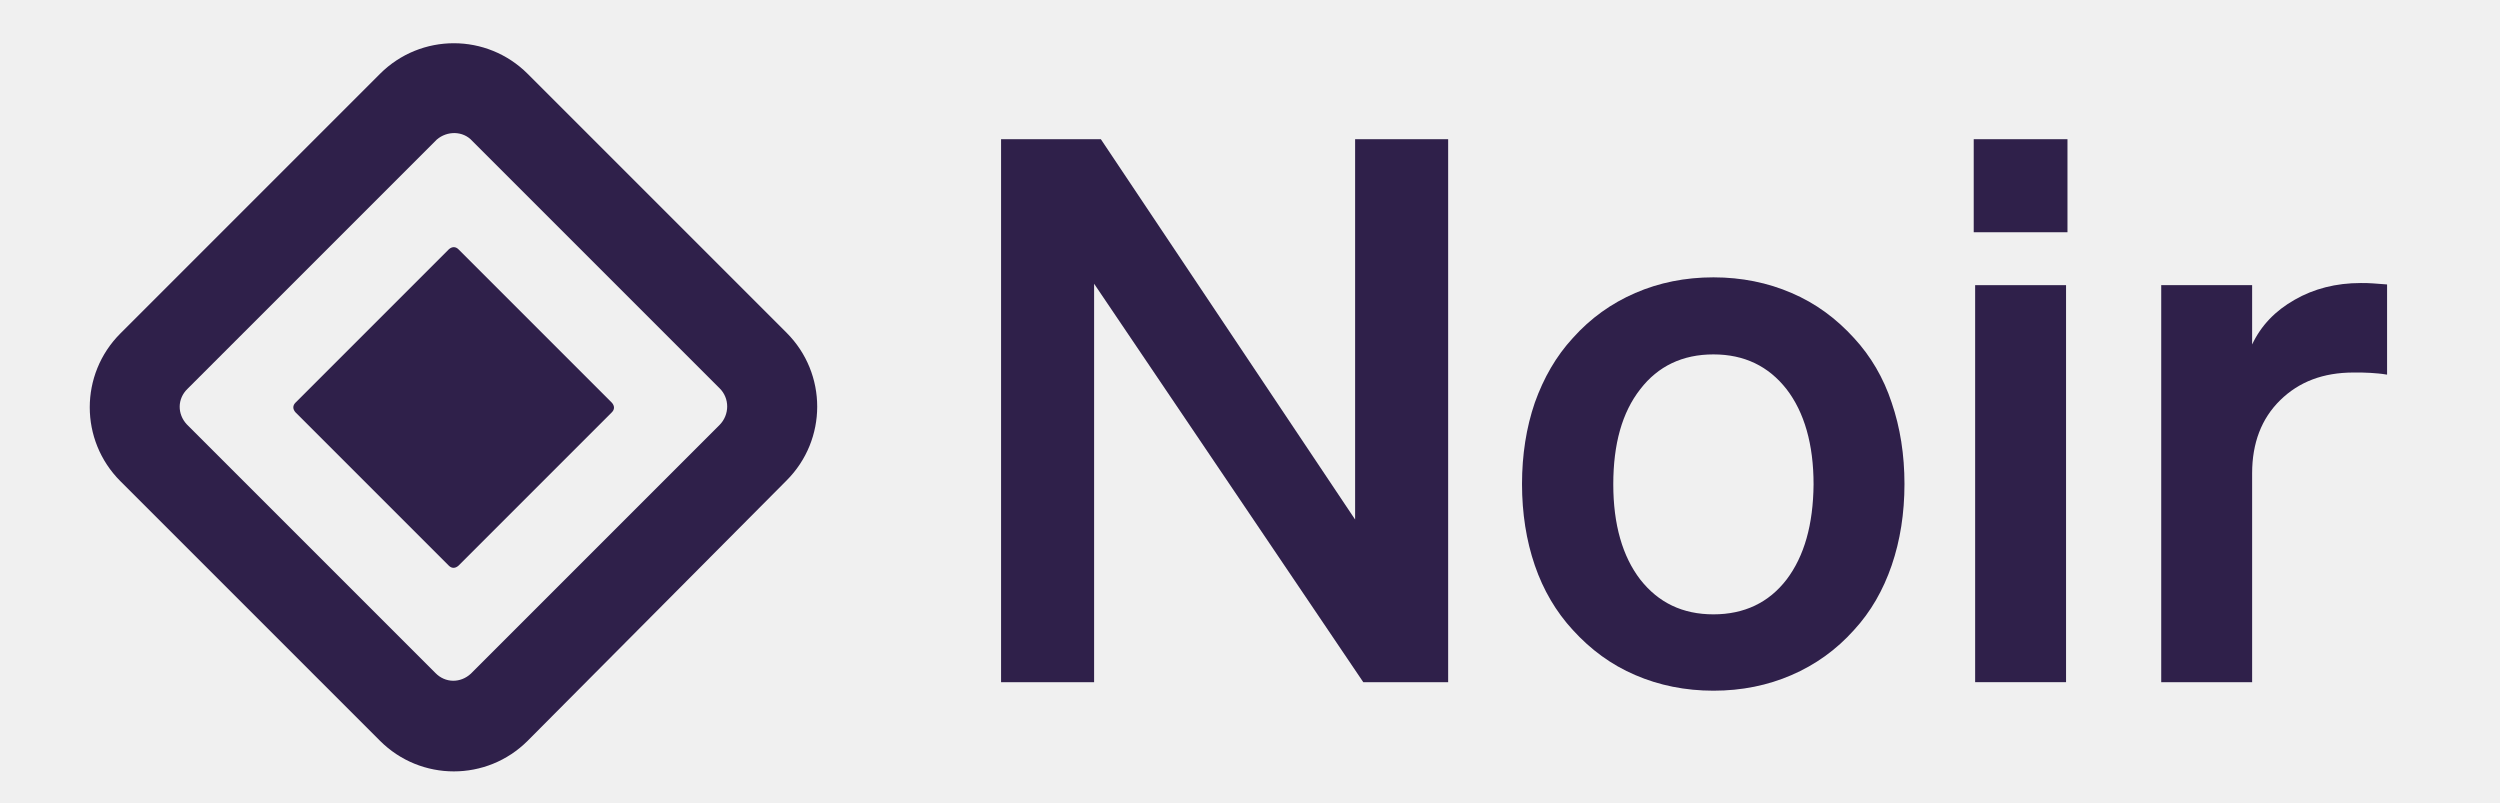
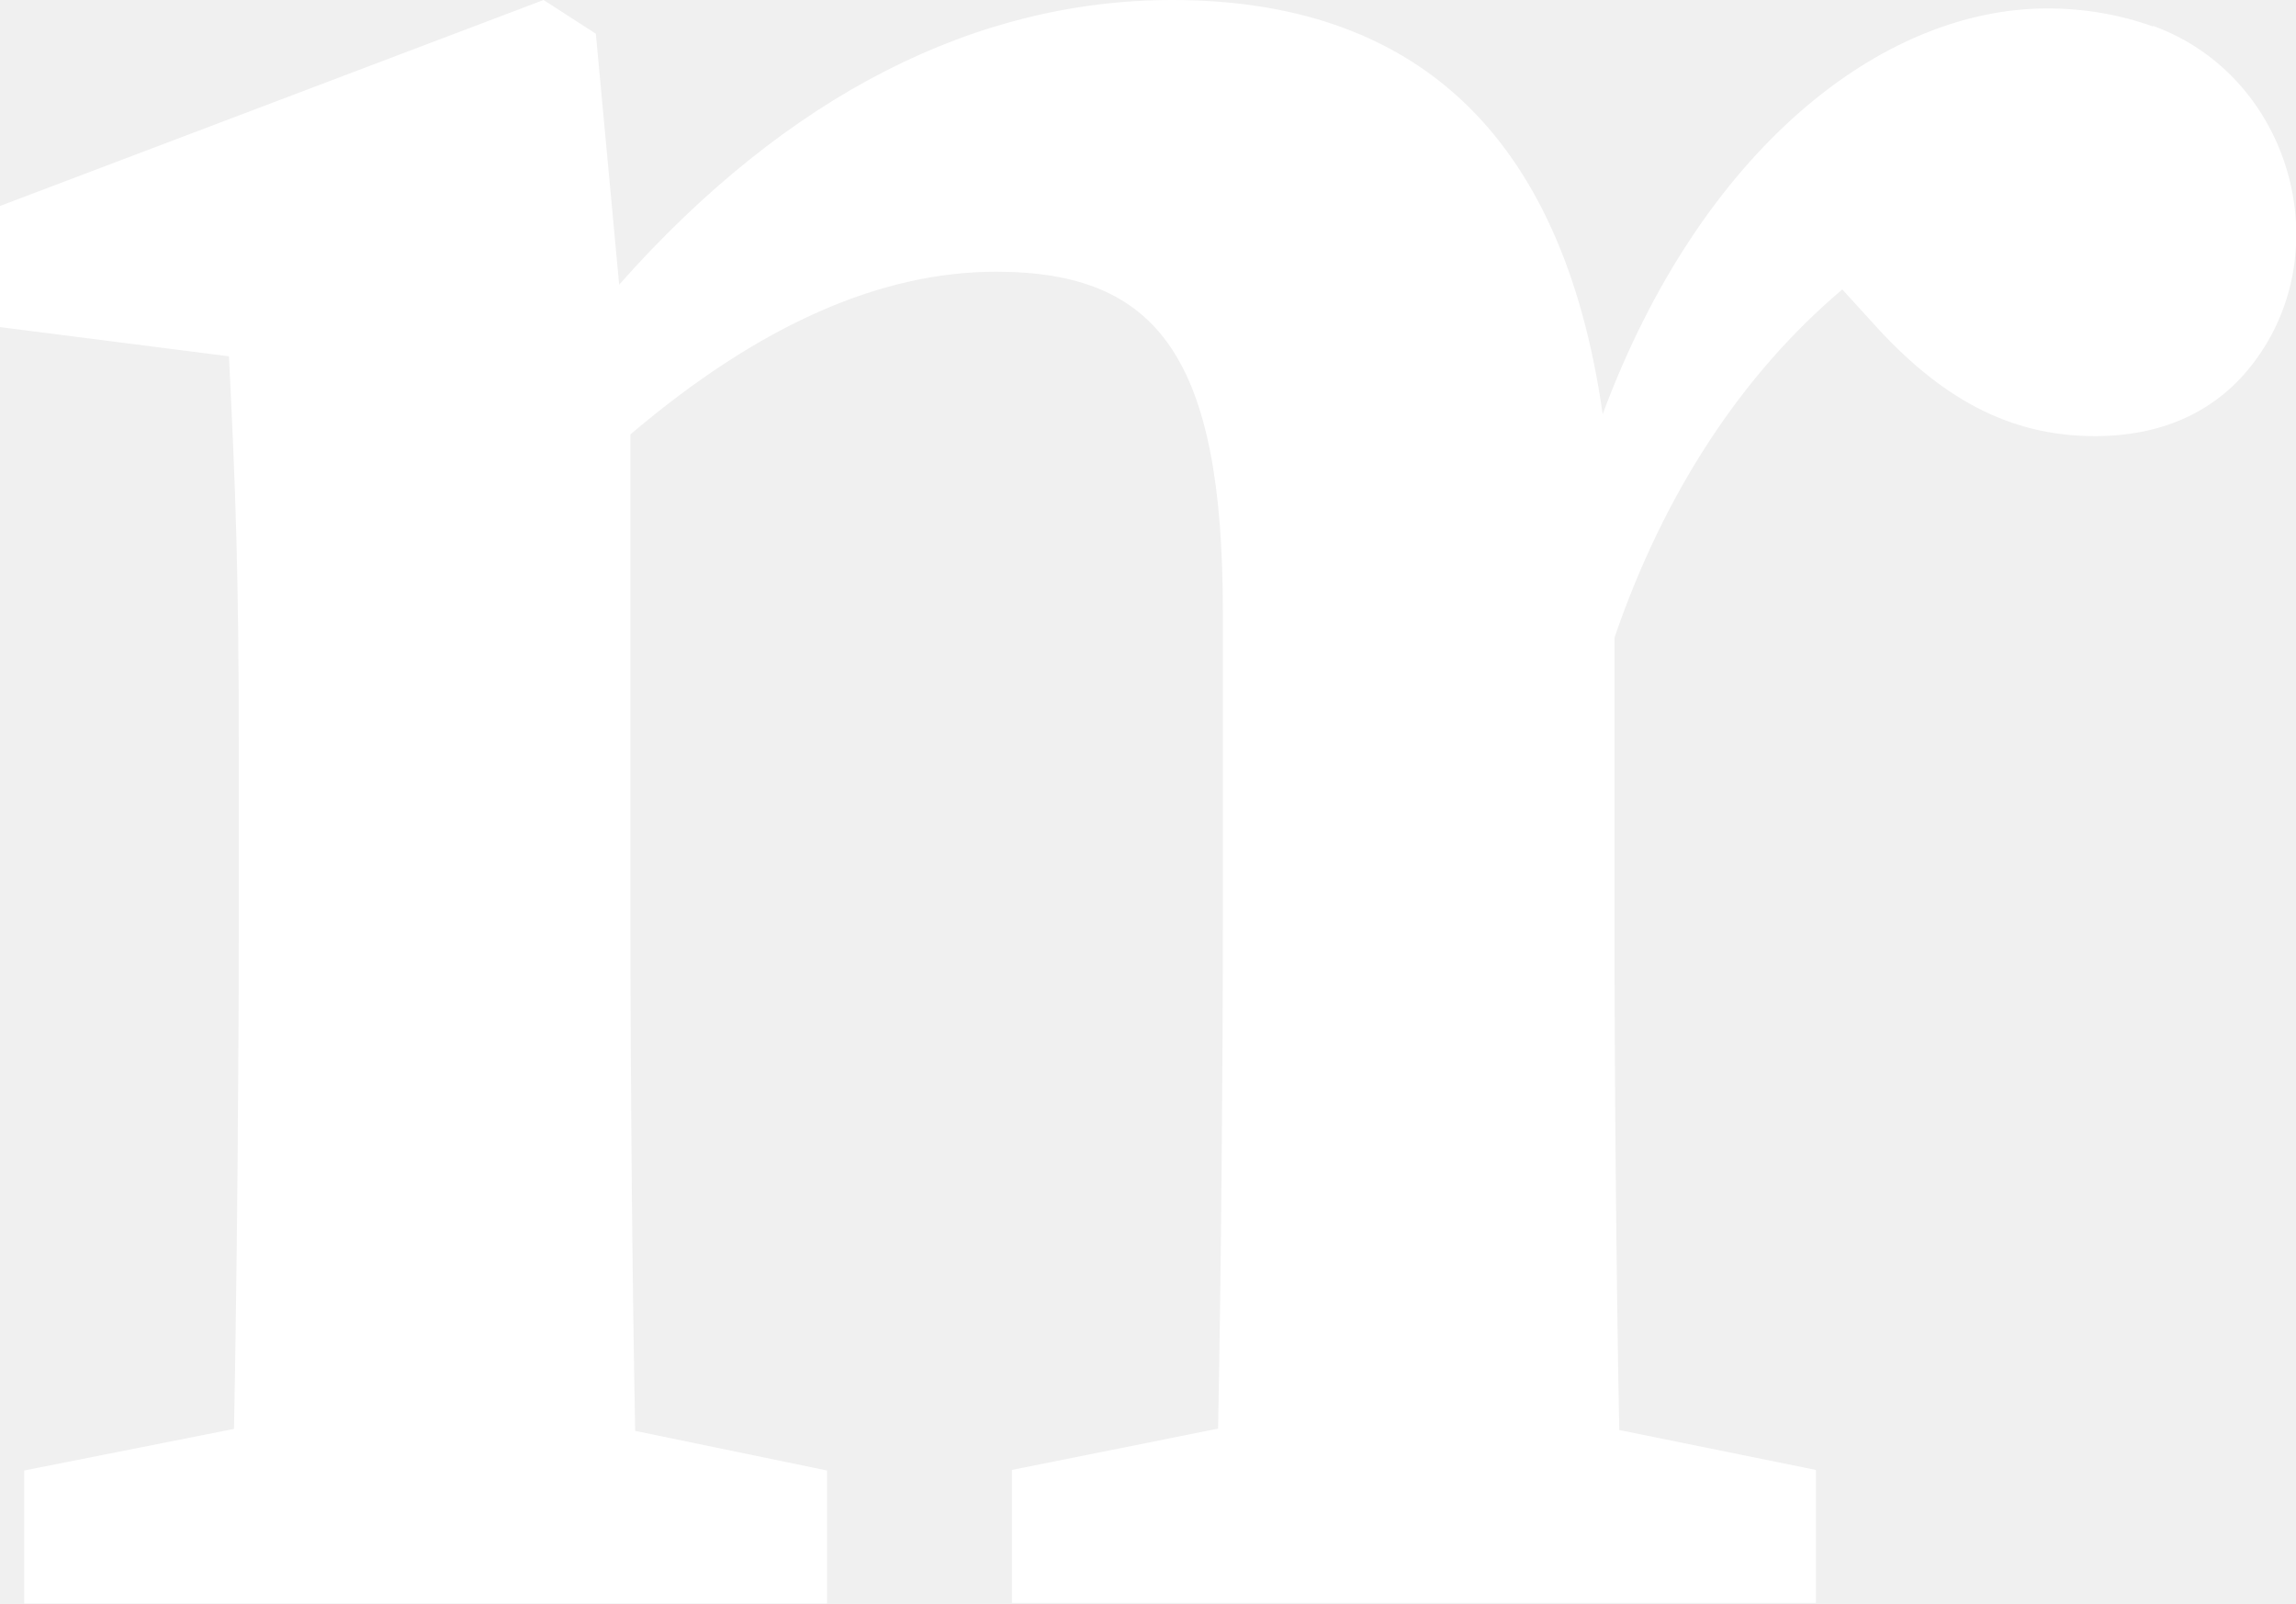
- <svg xmlns="http://www.w3.org/2000/svg" version="1.1" id="Layer_1" x="0px" y="0px" viewBox="0 0 704 225.9" style="enable-background:new 0 0 704 225.9;" xml:space="preserve">
-   <style type="text/css">
- 	.st0{fill:#2F204A;}
- </style>
-   <g>
-     <path class="st0" d="M129.1,70.2c-0.8-0.8-1.8-0.8-2.7,0l-43.2,43.2c-0.8,0.8-0.8,1.8,0,2.7l43.2,43.2c0.8,0.8,1.8,0.8,2.7,0   l43.2-43.2c0.8-0.8,0.8-1.8,0-2.7L129.1,70.2z" />
-     <path class="st0" d="M148.6,20.8c-11.5-11.5-30.1-11.5-41.6,0L33.9,93.9c-11.5,11.5-11.5,30.1,0,41.6l73.1,73.1   c11.5,11.5,30.1,11.5,41.6,0l72.9-73.3c11.5-11.5,11.5-30.1,0-41.6L148.6,20.8z M202.6,119.7l-69.8,69.8l-0.2,0.2   c-2.9,2.7-7.2,2.7-10-0.2l-69.8-69.8l-0.2-0.2c-2.7-2.9-2.7-7.2,0.2-10l70-70l0.2-0.2c2.9-2.5,7.4-2.5,10,0.4l69.6,69.6   C205.5,112.1,205.5,116.8,202.6,119.7z" />
-     <polygon class="st0" points="381.6,146.3 310,39.2 281.9,39.2 281.9,192.1 308.1,192.1 308.1,79.9 383.9,192.1 407.8,192.1    407.8,39.2 381.6,39.2  " />
-     <path class="st0" d="M522.1,95.2c-5-5.5-10.8-9.8-17.6-12.7c-6.7-2.9-14.1-4.4-22-4.4c-8,0-15.3,1.5-22,4.4   c-6.7,2.9-12.6,7.1-17.6,12.7c-4.7,5.1-8.2,11.2-10.7,18.2c-2.4,7-3.6,14.7-3.6,22.9c0,8.2,1.2,15.9,3.6,22.9   c2.4,7,6,13.1,10.7,18.2c5,5.5,10.8,9.8,17.6,12.7c6.7,2.9,14.1,4.4,22,4.4c8,0,15.3-1.5,22-4.4c6.7-2.9,12.6-7.1,17.6-12.7   c4.7-5.1,8.2-11.2,10.6-18.2c2.4-7,3.6-14.7,3.6-22.9c0-8.2-1.2-15.9-3.6-22.9C530.4,106.4,526.8,100.3,522.1,95.2z M503.1,163.2   c-5,6.5-11.9,9.8-20.6,9.8c-8.7,0-15.5-3.3-20.6-9.8c-5-6.5-7.6-15.5-7.6-26.8c0-11.4,2.5-20.3,7.6-26.8c5-6.5,11.9-9.8,20.6-9.8   c8.7,0,15.5,3.3,20.6,9.8c5,6.5,7.6,15.5,7.6,26.8C510.6,147.7,508.1,156.6,503.1,163.2z" />
-     <rect x="556.2" y="80.3" class="st0" width="25.6" height="111.8" />
-     <rect x="555.8" y="39.2" class="st0" width="26.4" height="26.2" />
-     <path class="st0" d="M668.2,79.8c-1.1-0.1-2.3-0.1-3.4-0.1c-7,0-13.2,1.6-18.6,4.7c-5.5,3.1-9.5,7.3-12,12.6V80.3h-25.6v111.8h25.6   v-58.8c0-8.5,2.6-15.4,7.9-20.6c5.3-5.2,12.1-7.8,20.7-7.8c1.7,0,3.3,0,4.7,0.1c1.4,0.1,3,0.2,4.7,0.5V80.1   C670.7,80,669.4,79.9,668.2,79.8z" />
+ <svg xmlns="http://www.w3.org/2000/svg" id="Layer_2" data-name="Layer 2" viewBox="0 0 81.73 57.05">
+   <defs>
+     <style>
+       .cls-1 {
+         fill: #fff;
+         stroke-width: 0px;
+       }
+     </style>
+   </defs>
+   <g id="Layer_1-2" data-name="Layer 1">
+     <path class="cls-1" d="M76.63.94c-1.16-.42-2.44-.64-3.75-.64-5.92,0-12.34,5.05-15.83,14.44-1.44-10.14-6.83-14.74-15.32-14.74-6.97,0-13.68,3.35-19.69,10.13l-.83-8.93-1.86-1.2L0,7.33v4.31l8.15,1.04c.23,4.63.35,7.62.35,13.99v6.08c0,5.02-.06,12.36-.17,18.1l-7.47,1.48v4.73h28.58v-4.73l-6.83-1.41c-.11-5.75-.17-13.13-.17-18.17V15.46c4.57-3.88,8.88-5.79,13.02-5.79,5.75,0,8.07,3.05,8.07,12.11v10.95c0,5.17-.06,12.43-.17,18.11l-7.34,1.47v4.73h28.62v-4.73l-7-1.42c-.11-5.69-.17-12.97-.17-18.16v-10.04c1.78-5.19,4.56-9.39,8.11-12.39l1.03,1.13c2.42,2.71,4.88,4.09,7.96,4.09,2.33,0,4.17-.82,5.45-2.36,3.36-4.05,1.57-10.45-3.38-12.24Z" />
  </g>
</svg>
